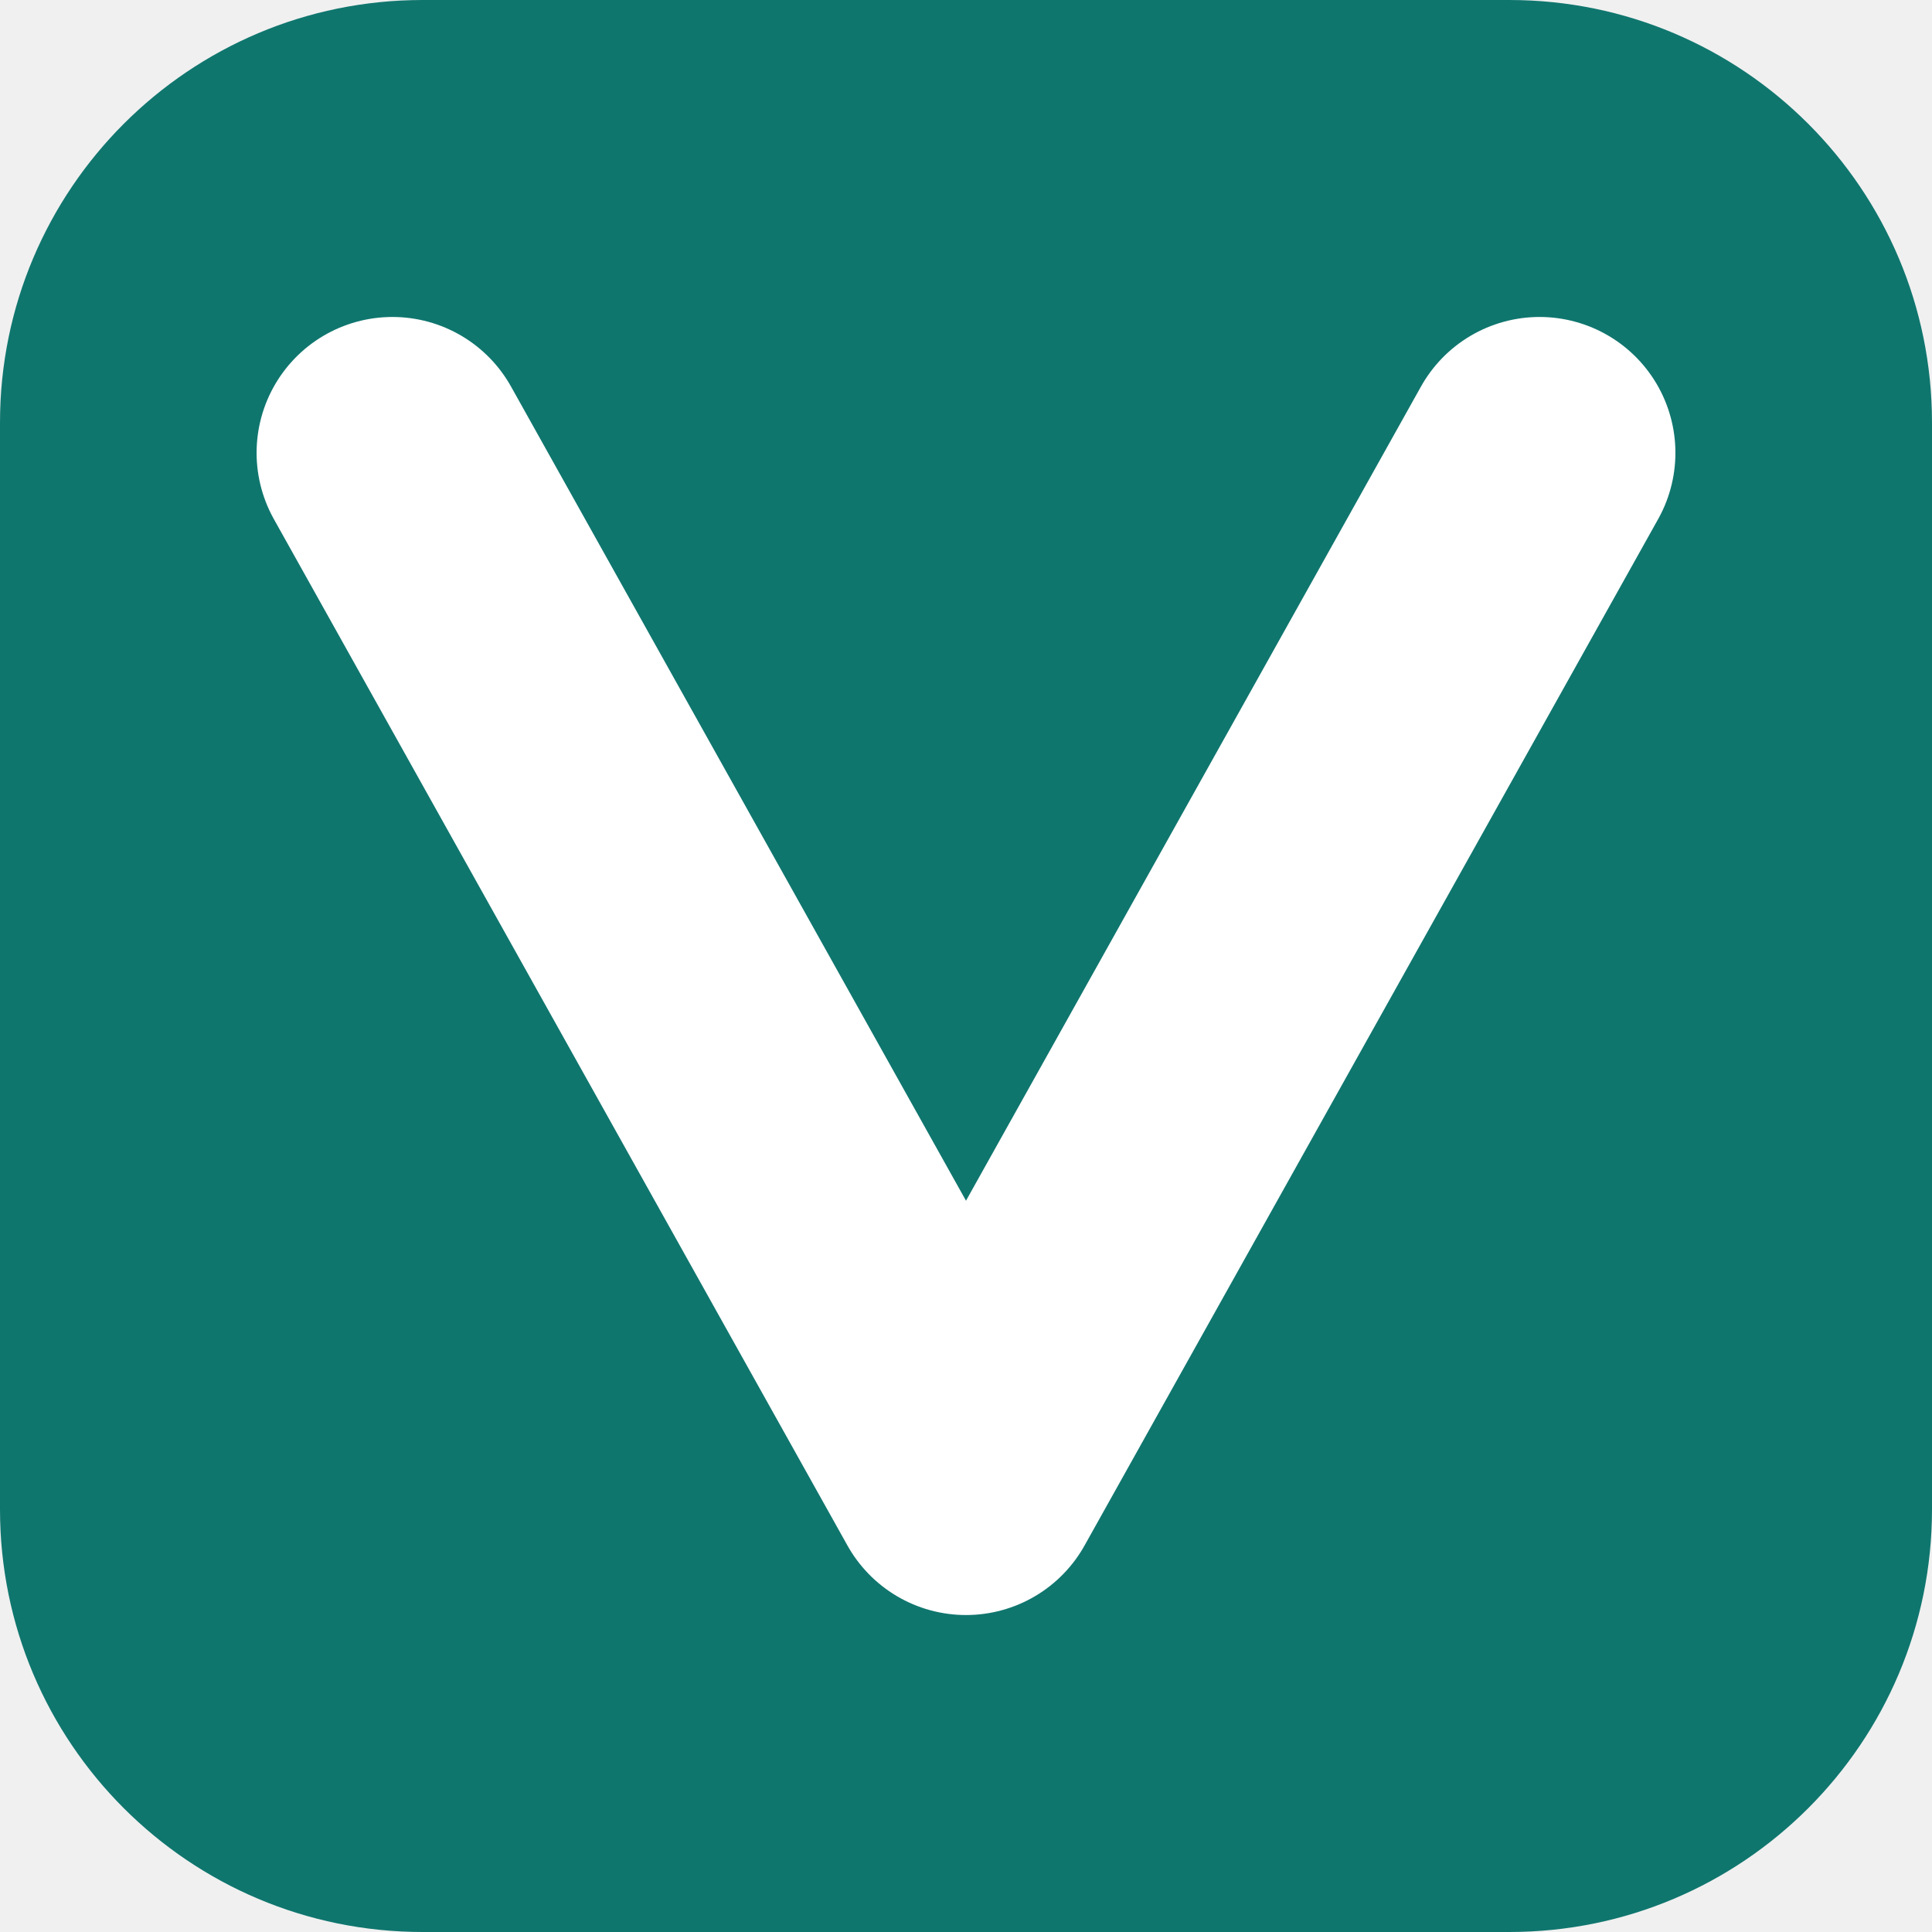
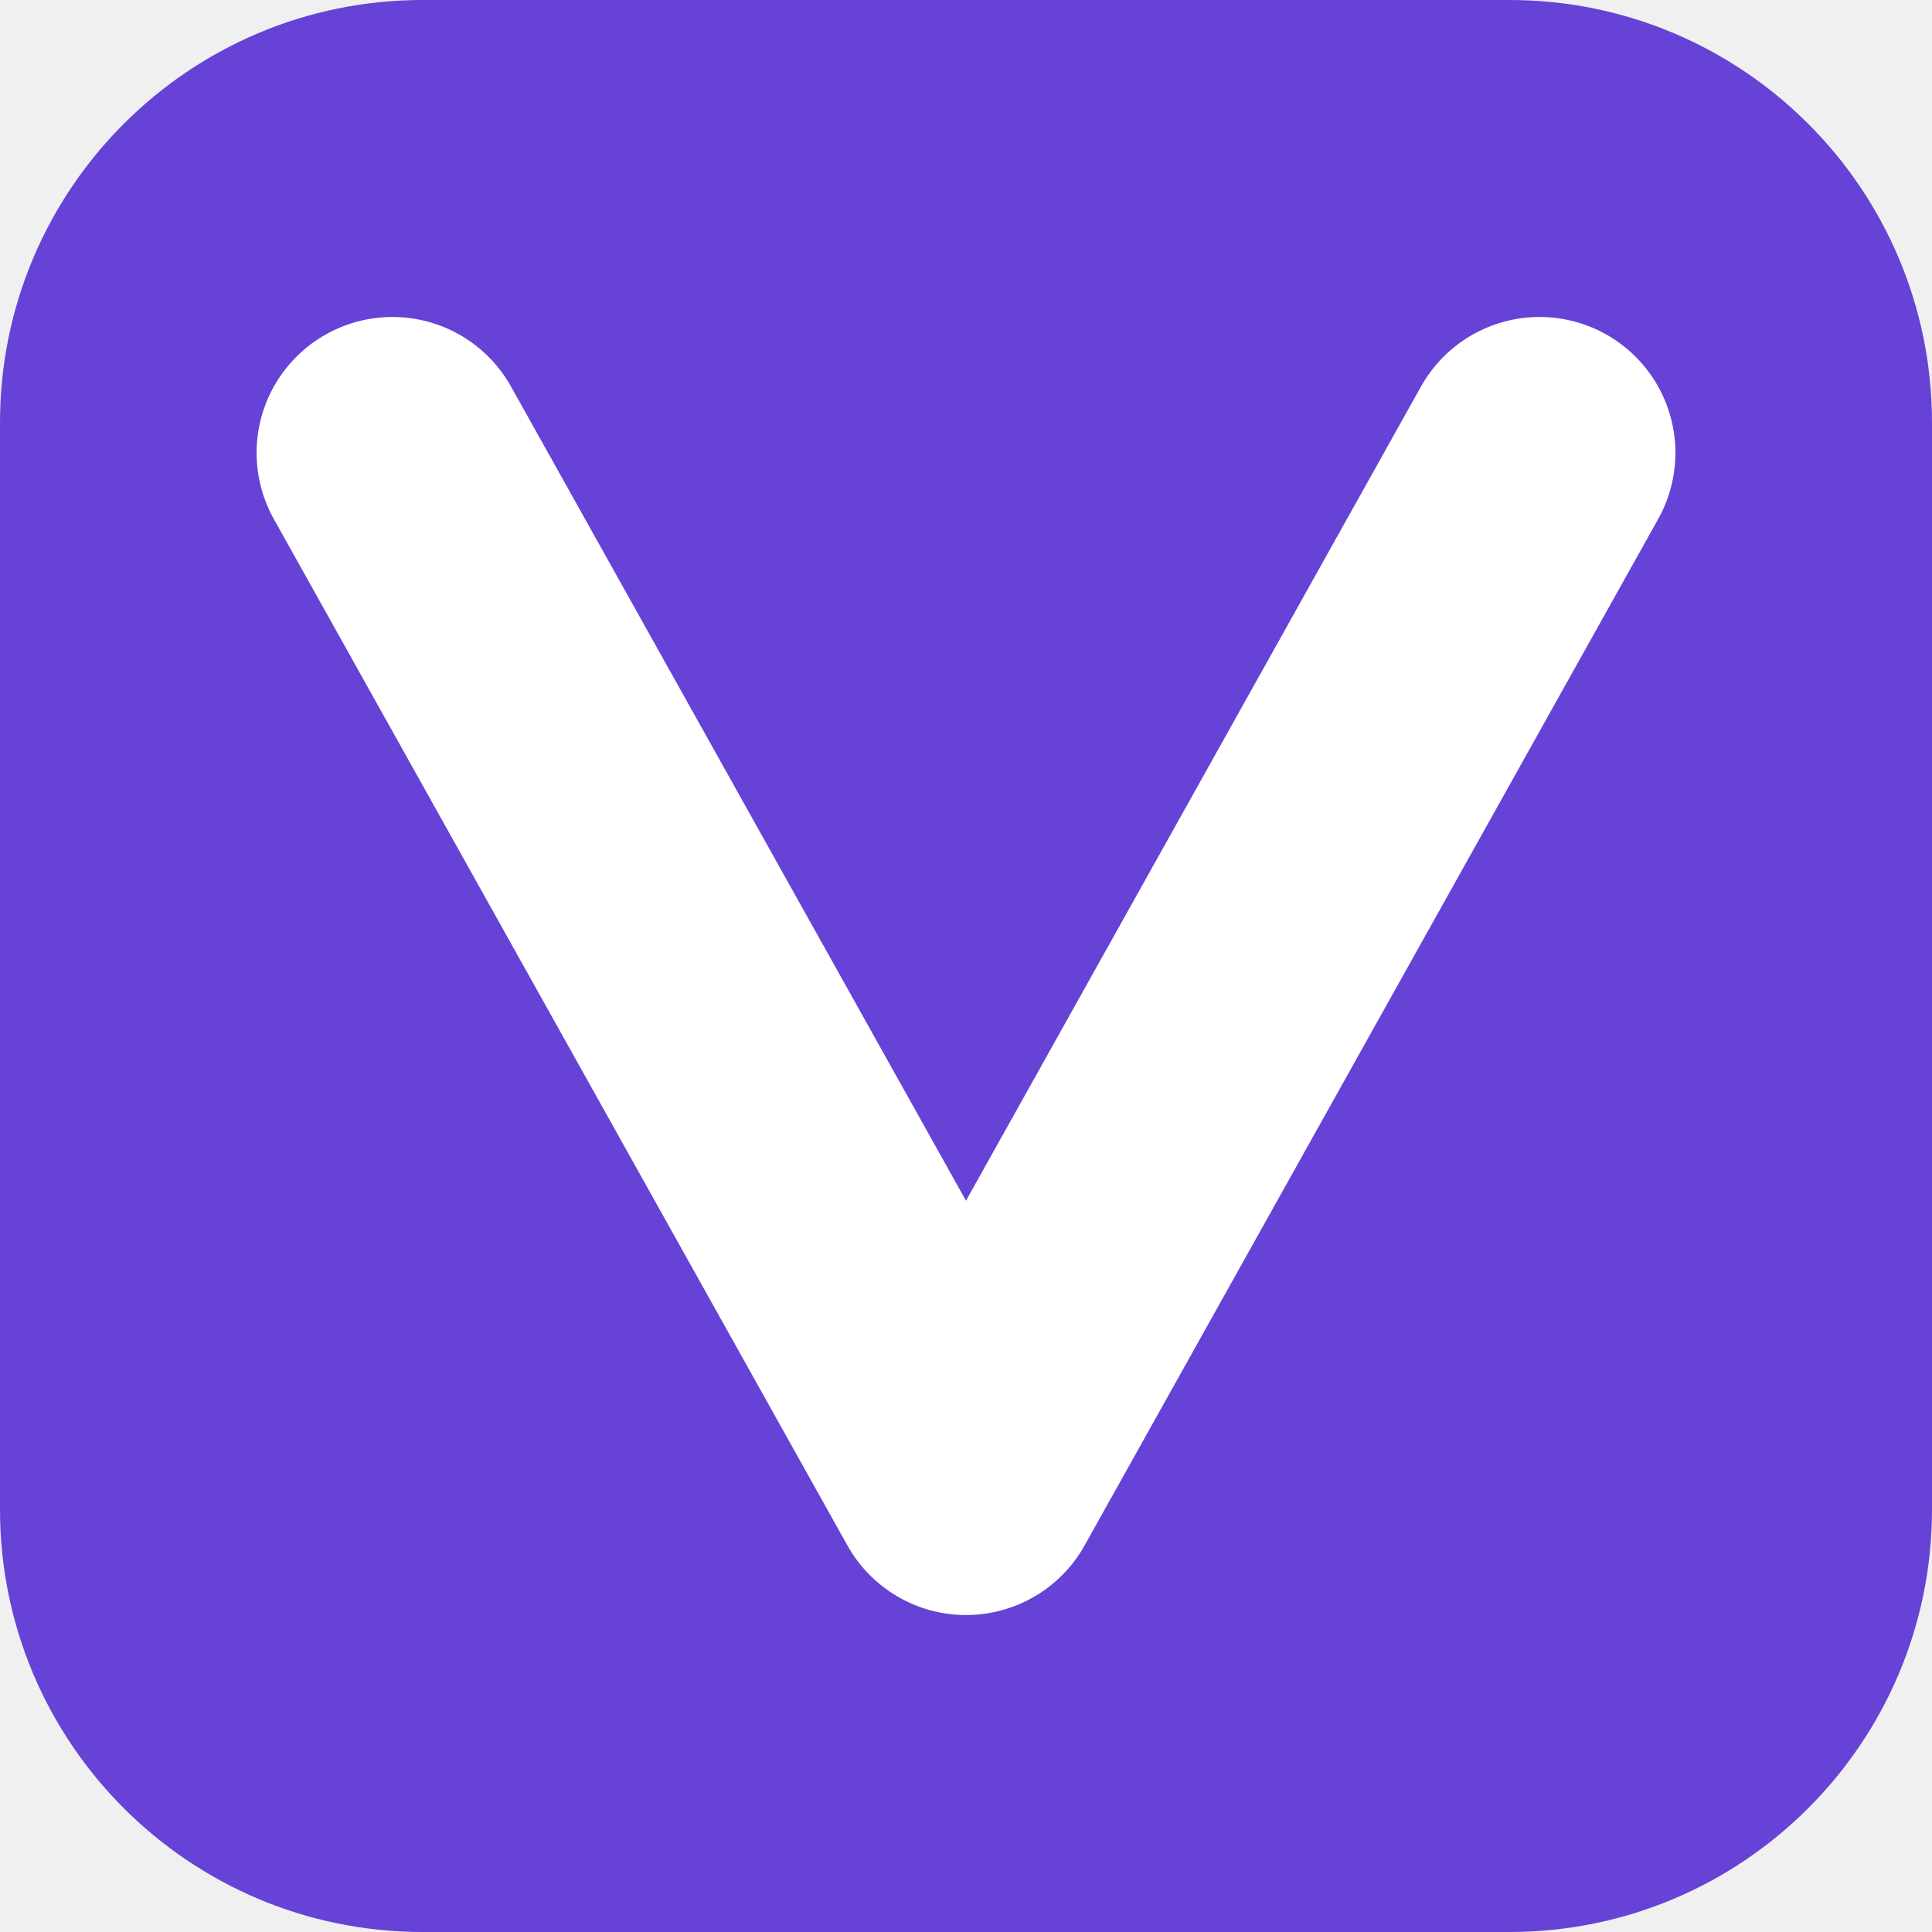
<svg xmlns="http://www.w3.org/2000/svg" viewBox="0 0 64 64" role="img" aria-label="VM Compare">
-   <rect width="64" height="64" rx="14" fill="#0f766e" />
+   <rect width="64" height="64" rx="14" fill="#6742d6" />
  <path d="M13 15 32 49 51 15" fill="none" stroke="#fff" stroke-width="9" stroke-linecap="round" stroke-linejoin="round" />
</svg>
